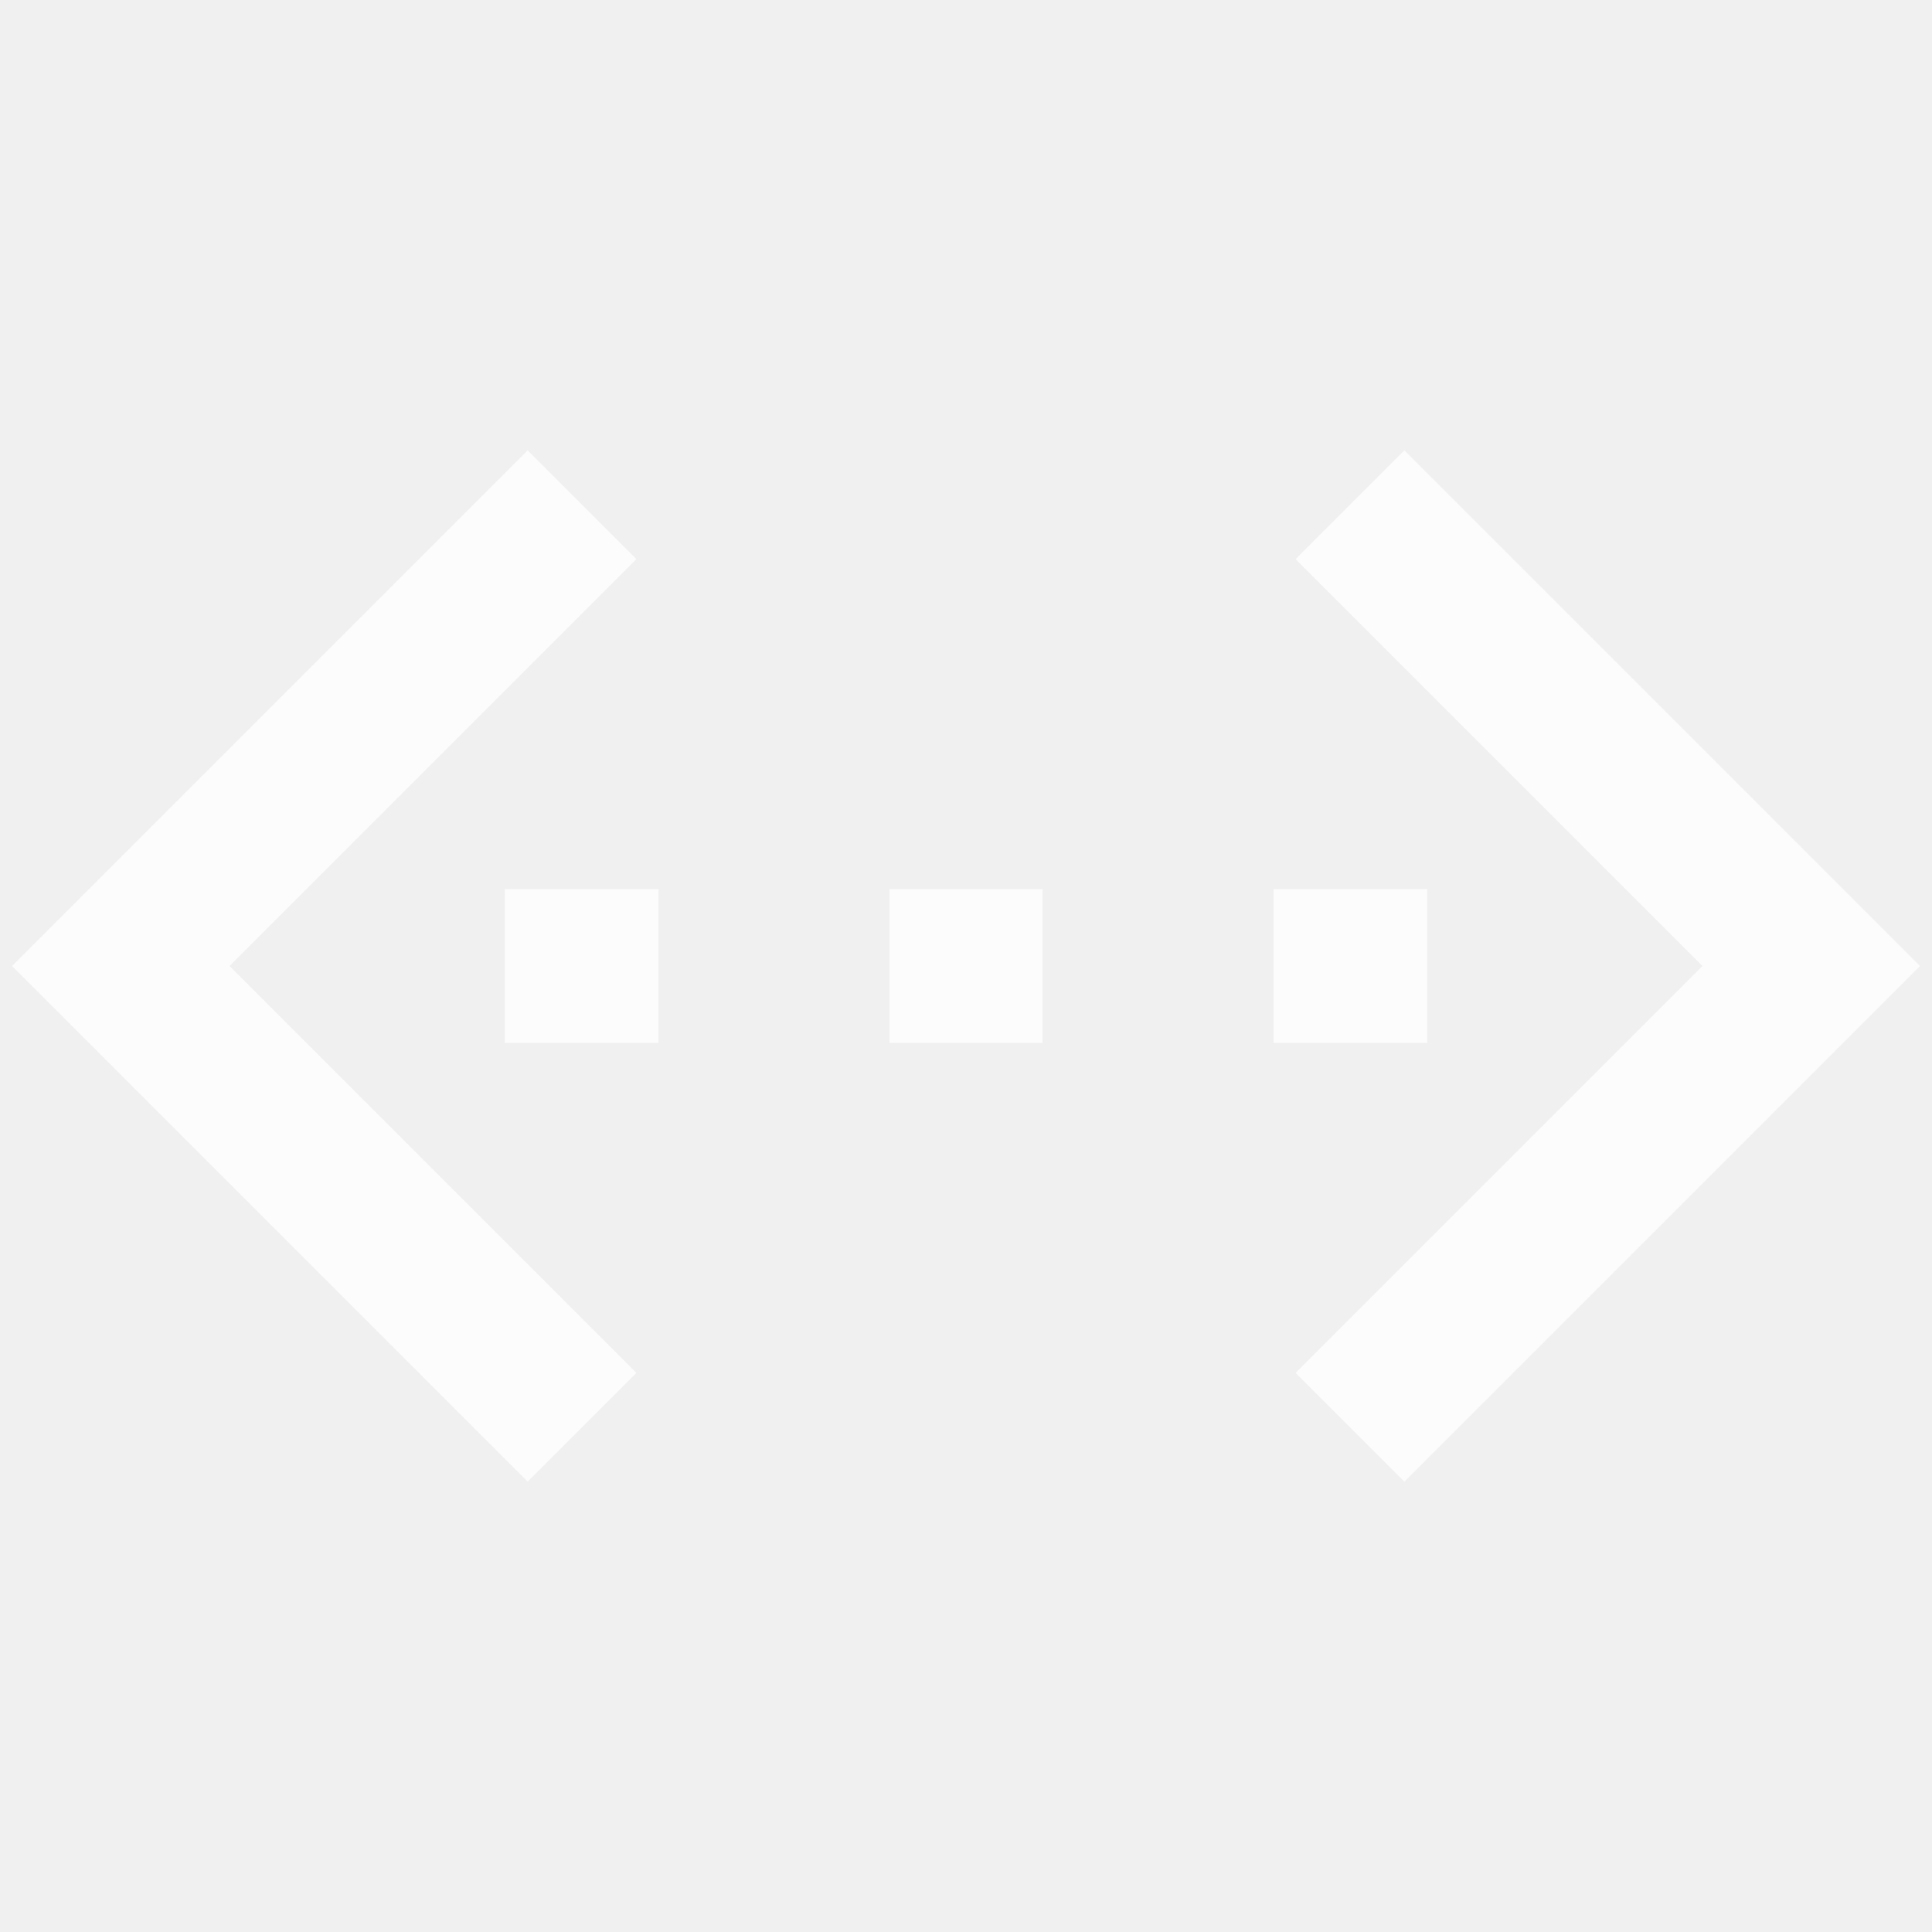
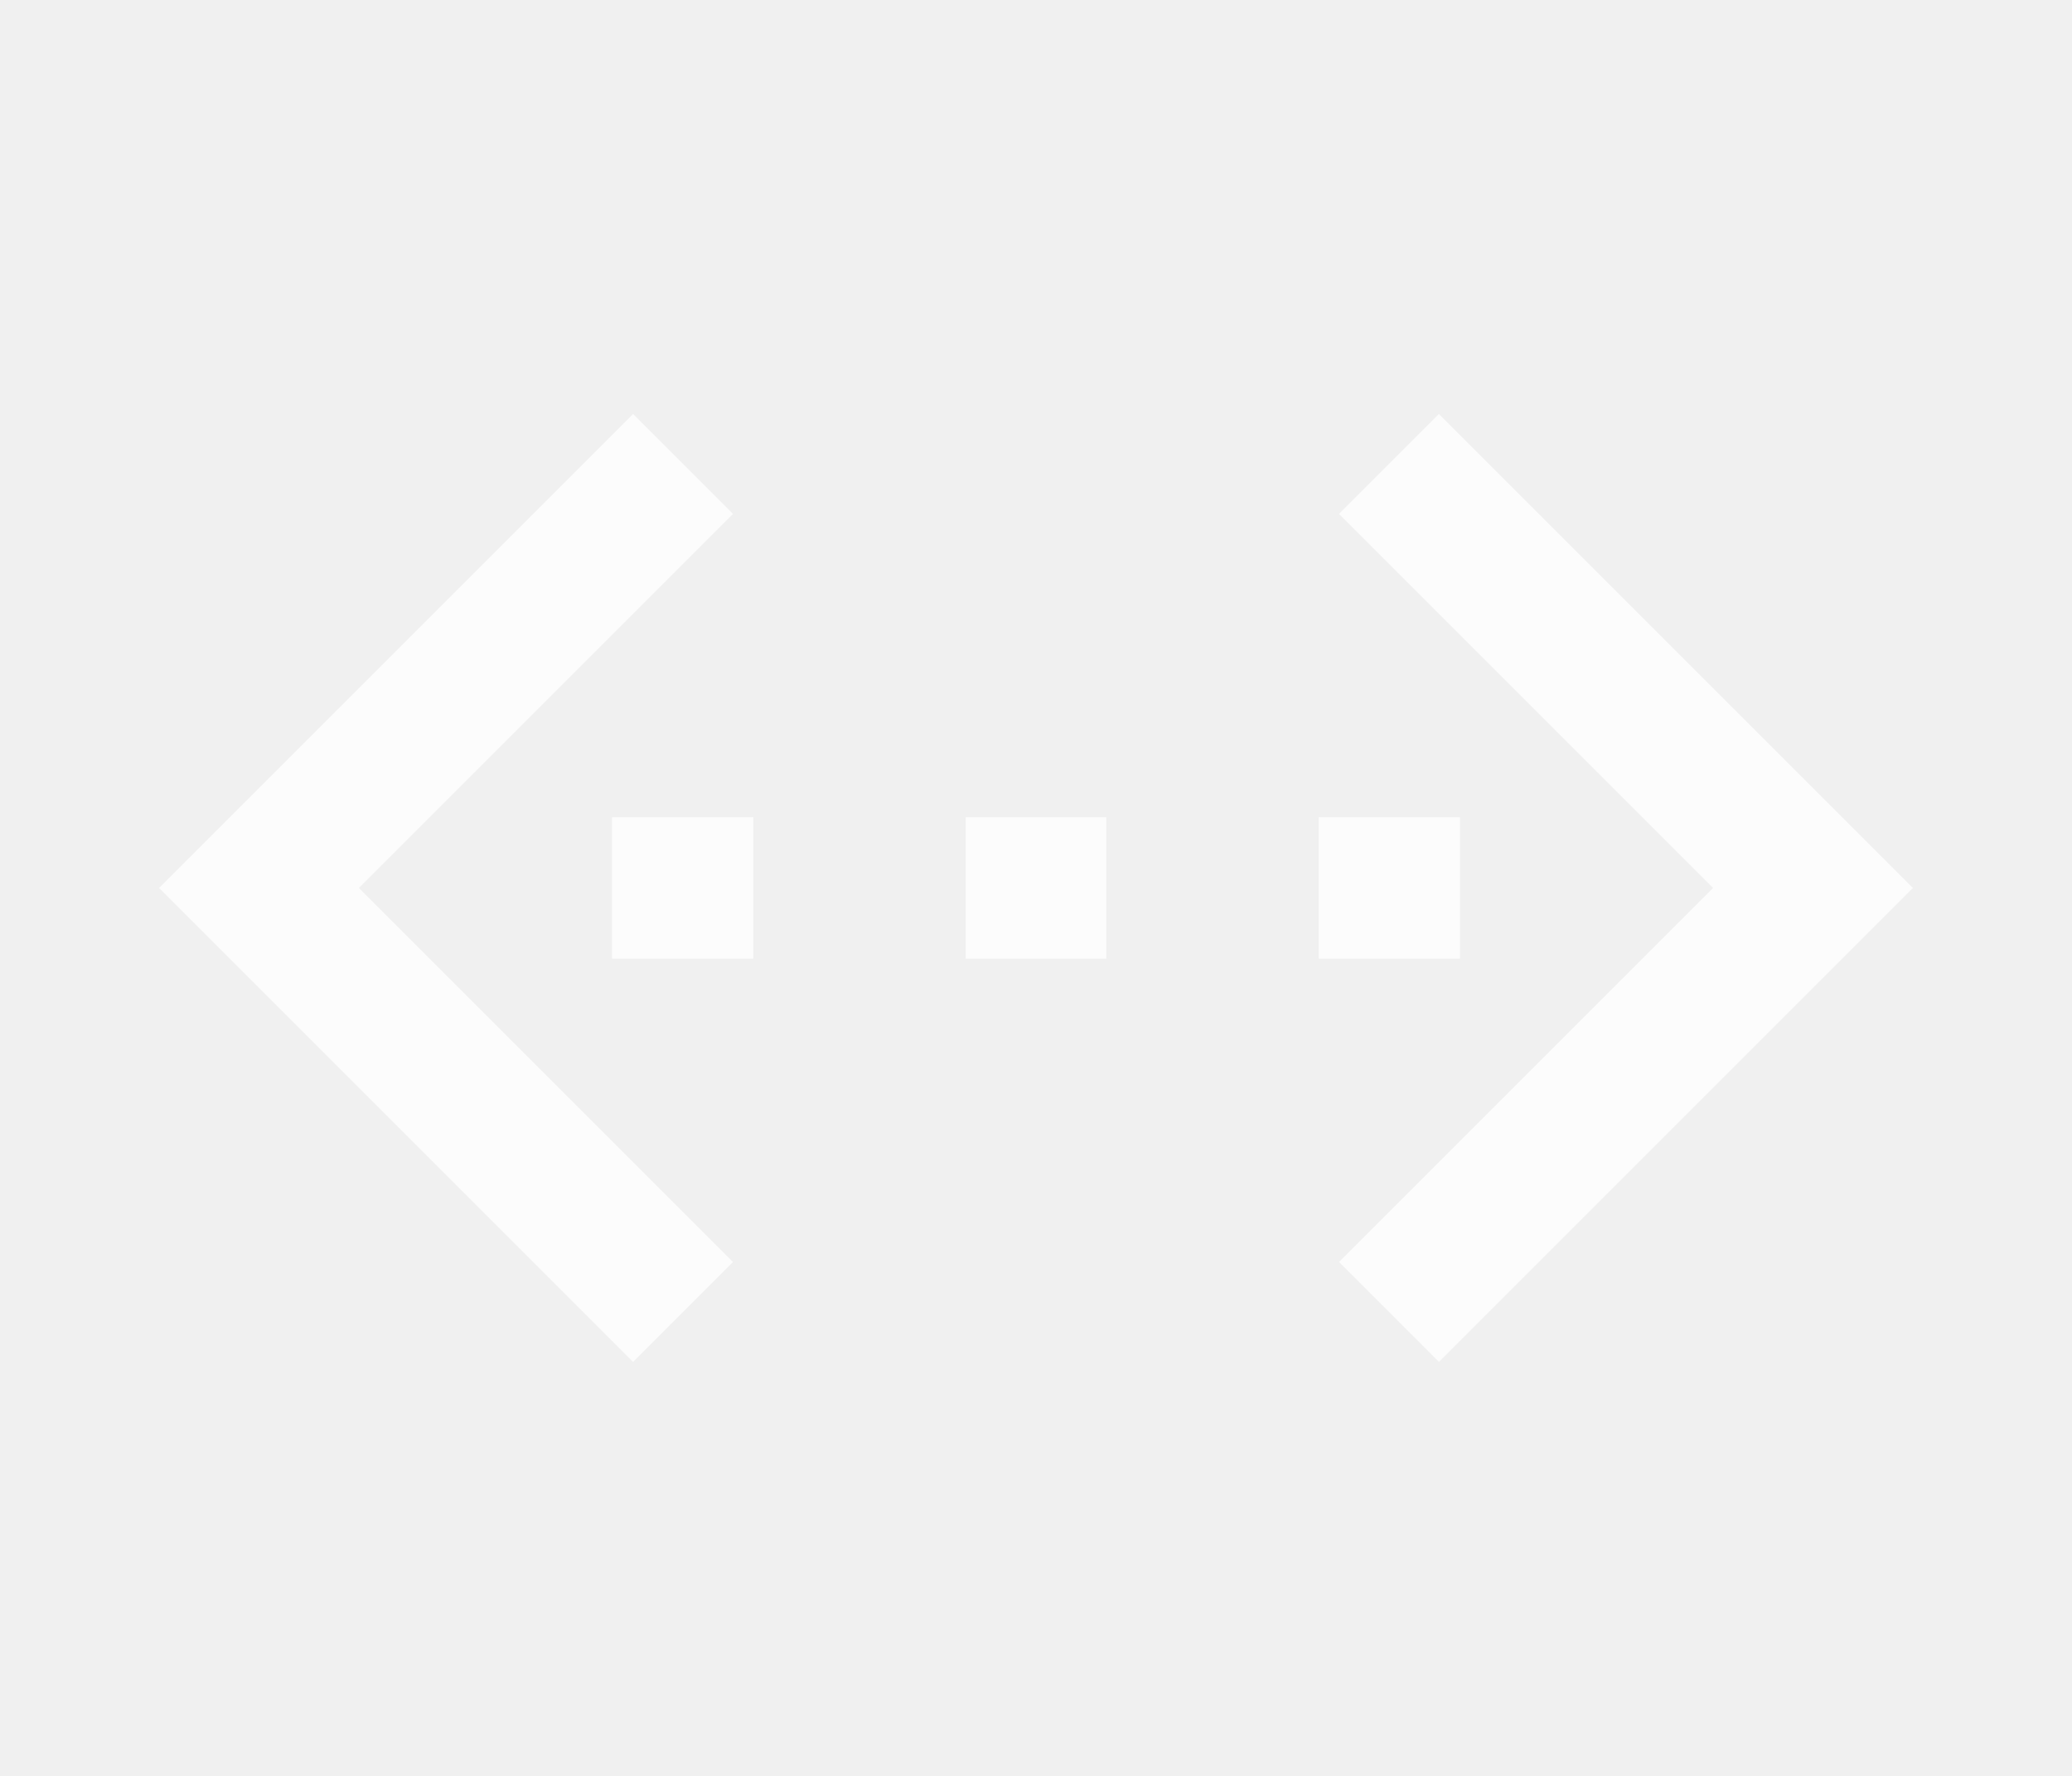
- <svg xmlns="http://www.w3.org/2000/svg" width="800px" height="800px" viewBox="0 0 24 24" id="Layer_1" data-name="Layer 1" fill="#ffffff" stroke="#ffffff">
+ <svg xmlns="http://www.w3.org/2000/svg" width="35px" height="30px" viewBox="0 0 24 24" id="Layer_1" data-name="Layer 1" fill="#ffffff" stroke="#ffffff">
  <g id="SVGRepo_bgCarrier" stroke-width="0" />
  <g id="SVGRepo_tracerCarrier" stroke-linecap="round" stroke-linejoin="round" />
  <g id="SVGRepo_iconCarrier">
    <defs>
      <style>.cls-1{fill:none;stroke:#fcfcfc;stroke-miterlimit:10;stroke-width:1.91px;}</style>
    </defs>
    <polyline class="cls-1" points="7.23 6.27 1.5 12 7.23 17.73" />
    <polyline class="cls-1" points="16.77 17.73 22.5 12 16.77 6.27" />
    <line class="cls-1" x1="11.05" y1="12" x2="12.95" y2="12" />
    <line class="cls-1" x1="15.82" y1="12" x2="17.73" y2="12" />
    <line class="cls-1" x1="6.27" y1="12" x2="8.18" y2="12" />
  </g>
</svg>
